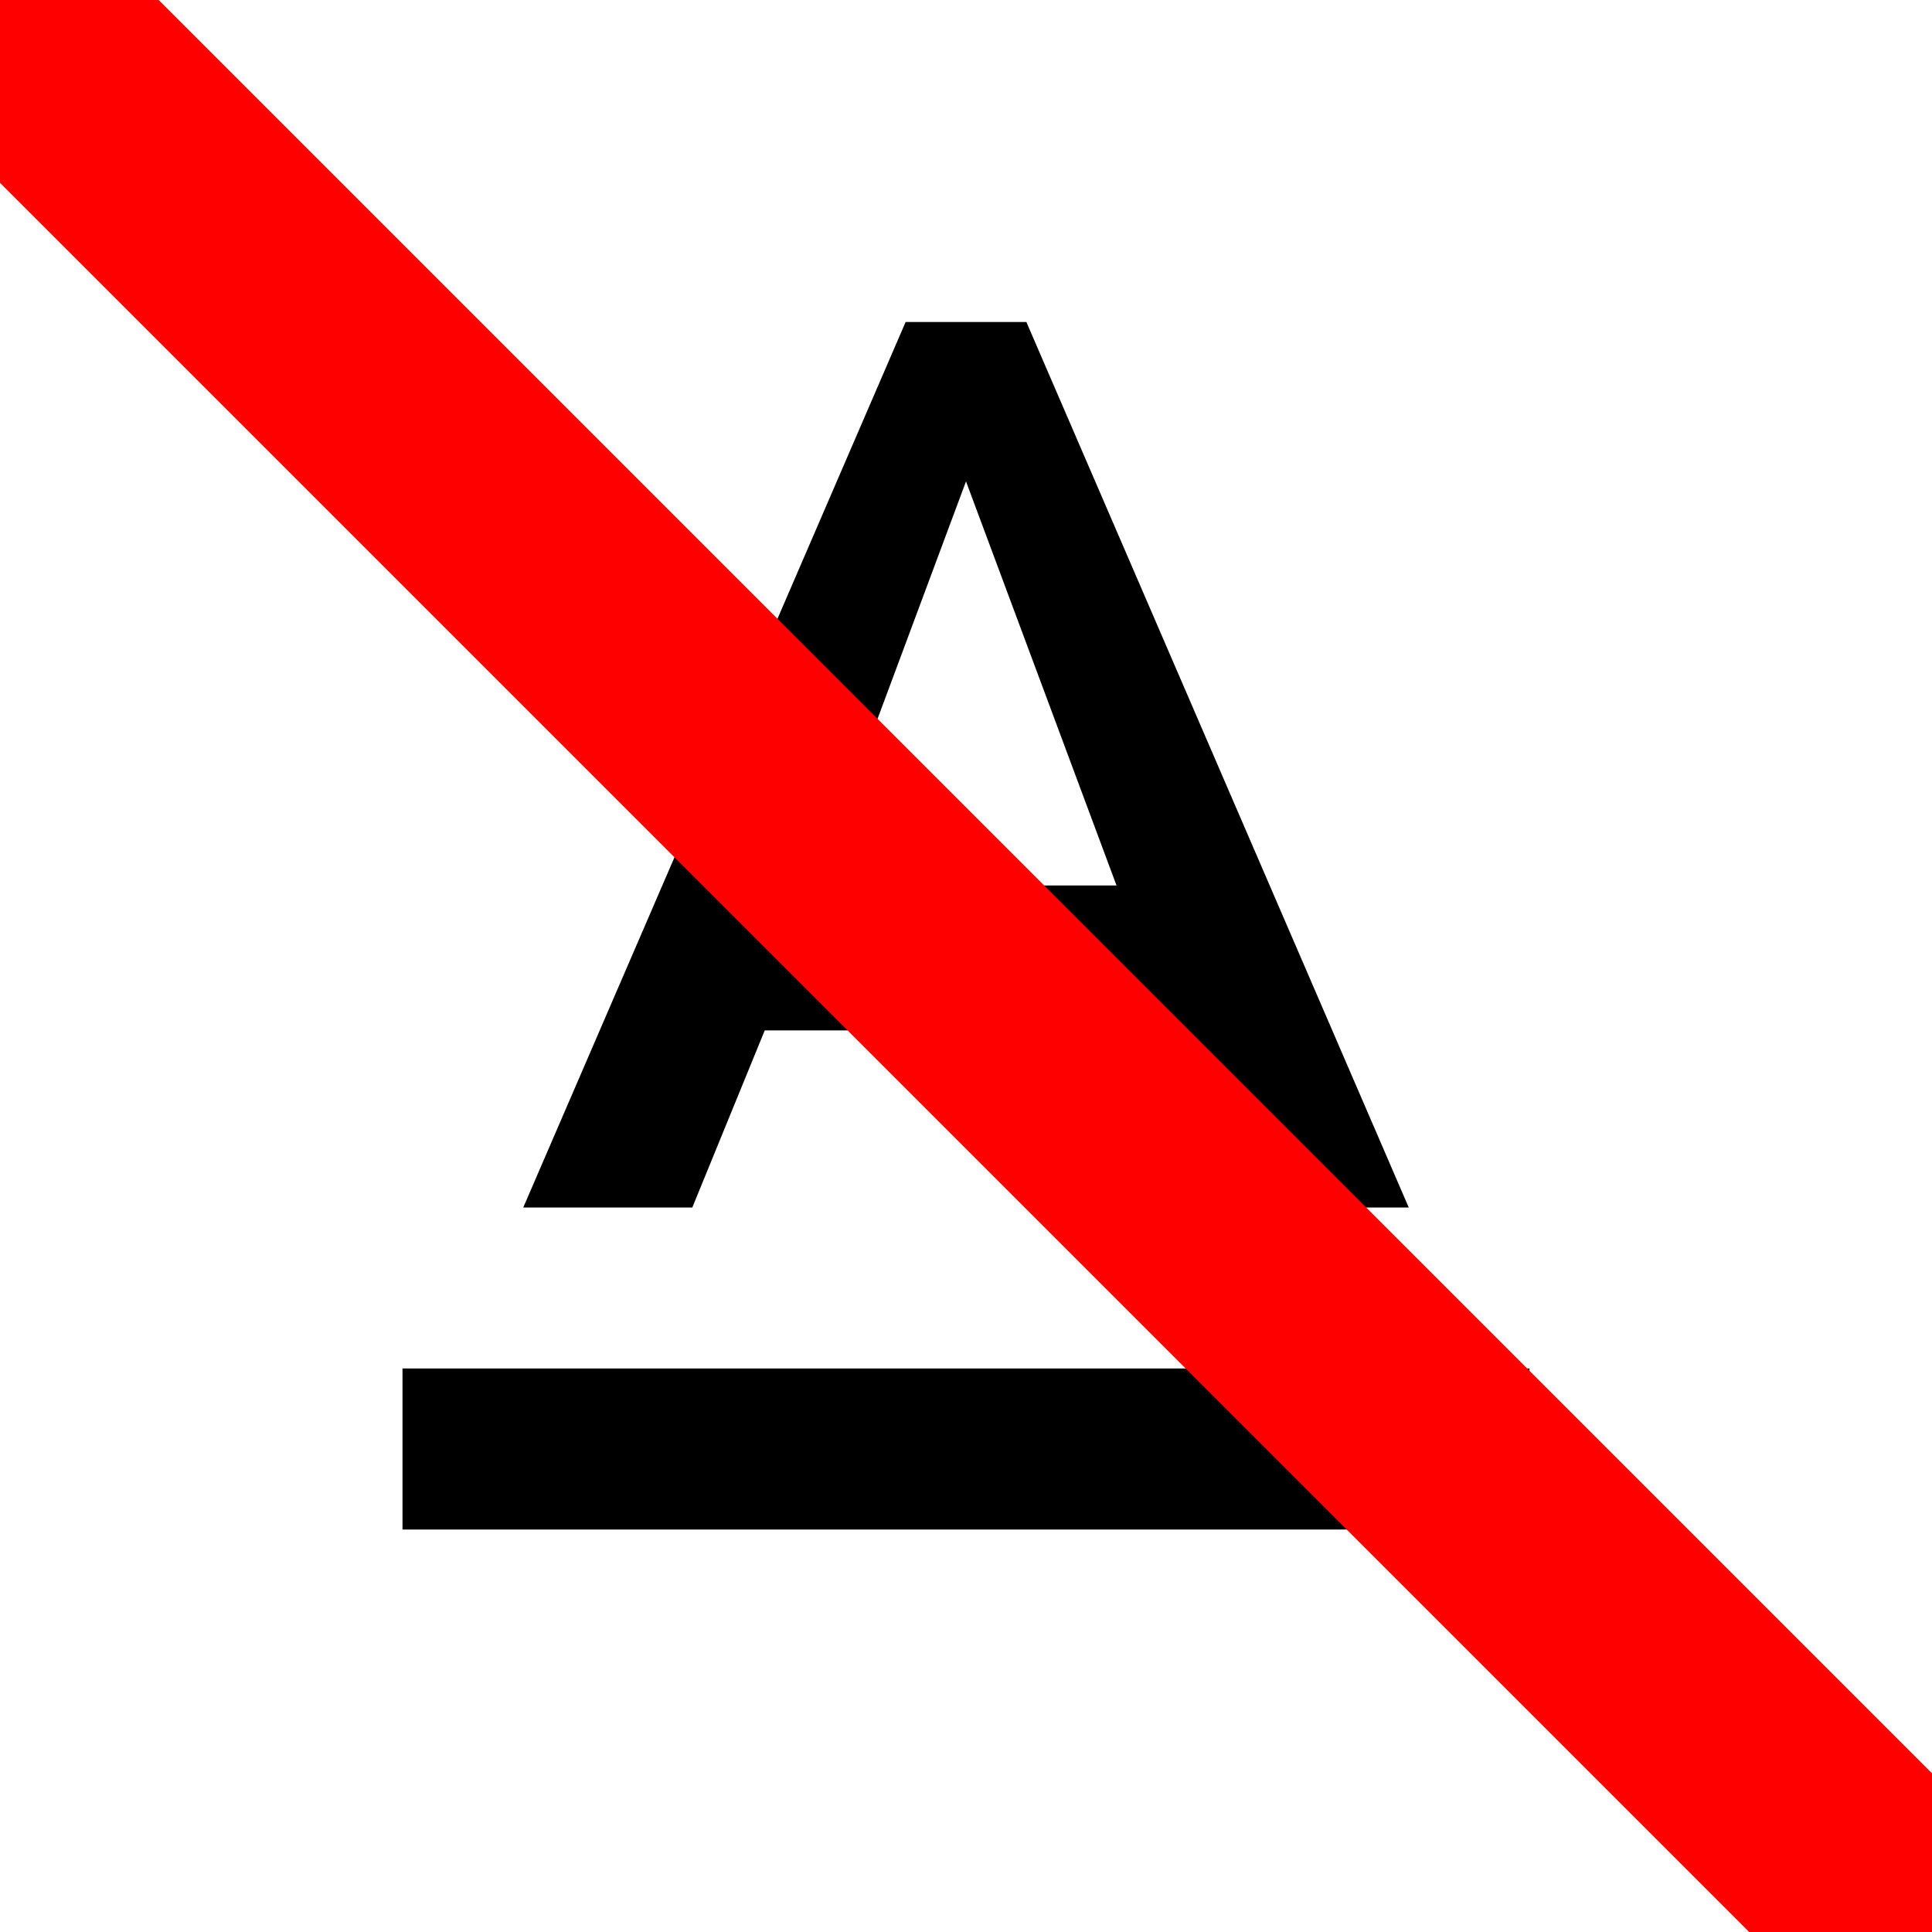
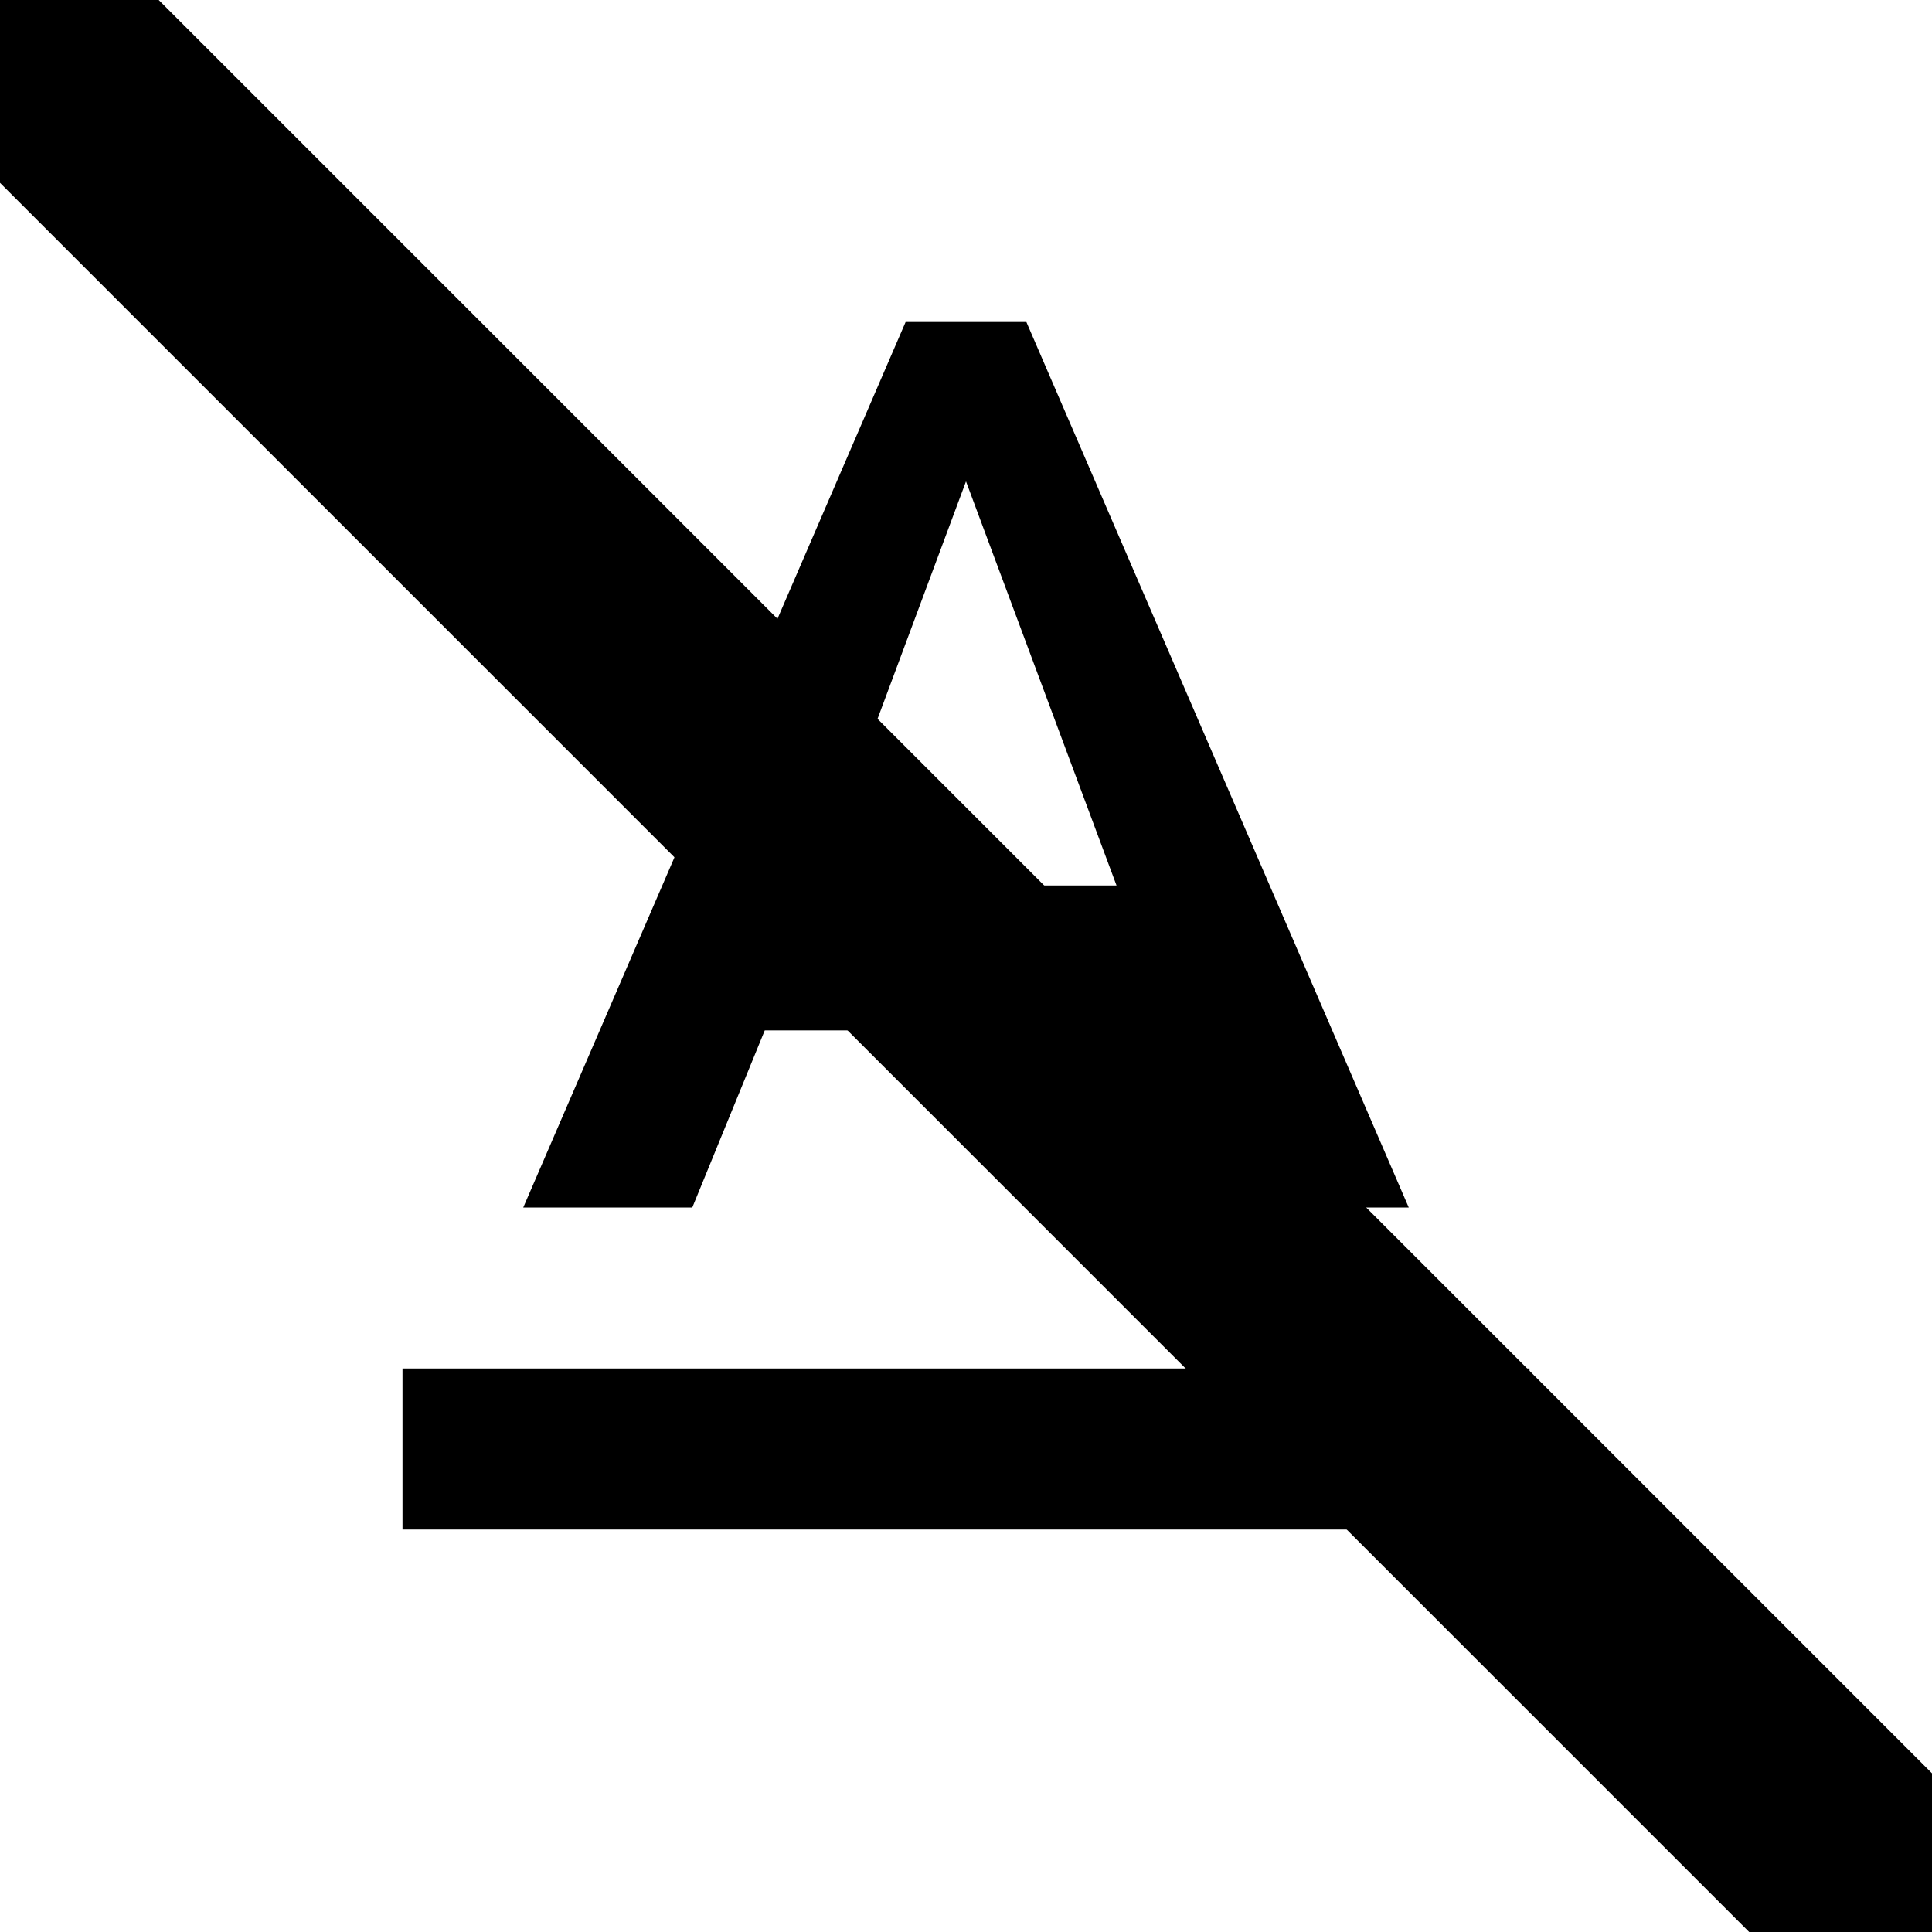
<svg xmlns="http://www.w3.org/2000/svg" width="24" height="24">
  <g>
-     <rect fill="none" id="canvas_background" height="402" width="582" y="-1" x="-1" />
+     <rect x="-1" y="-1" width="26" height="26" id="canvas_background" fill="none" />
  </g>
  <g>
-     <path id="svg_1" d="m5,17l0,2l14,0l0,-2l-14,0zm4.5,-4.2l5,0l0.9,2.2l2.1,0l-4.75,-11l-1.5,0l-4.75,11l2.1,0l0.9,-2.2zm2.5,-6.82l1.87,5.02l-3.74,0l1.87,-5.02z" />
-     <path id="svg_2" fill="none" d="m0,0l24,0l0,24l-24,0l0,-24z" />
-     <line stroke-linecap="undefined" stroke-linejoin="undefined" id="svg_3" y2="28.65" x2="28.5" y1="-0.35" x1="-0.5" stroke-width="3" stroke="#ff0000" fill="none" />
+     <path d="m5,17l0,2l14,0l0,-2l-14,0zm4.5,-4.2l5,0l0.9,2.2l2.1,0l-4.75,-11l-1.5,0l-4.75,11l2.1,0l0.9,-2.2zm2.5,-6.82l1.87,5.02l-3.74,0l1.87,-5.02z" id="svg_1" />
+     <path d="m0,0l24,0l0,24l-24,0l0,-24z" fill="none" id="svg_2" />
+     <line fill="none" stroke="#000000" stroke-width="3" x1="-0.5" y1="-0.35" x2="28.5" y2="28.65" id="svg_3" stroke-linejoin="undefined" stroke-linecap="undefined" />
  </g>
</svg>
